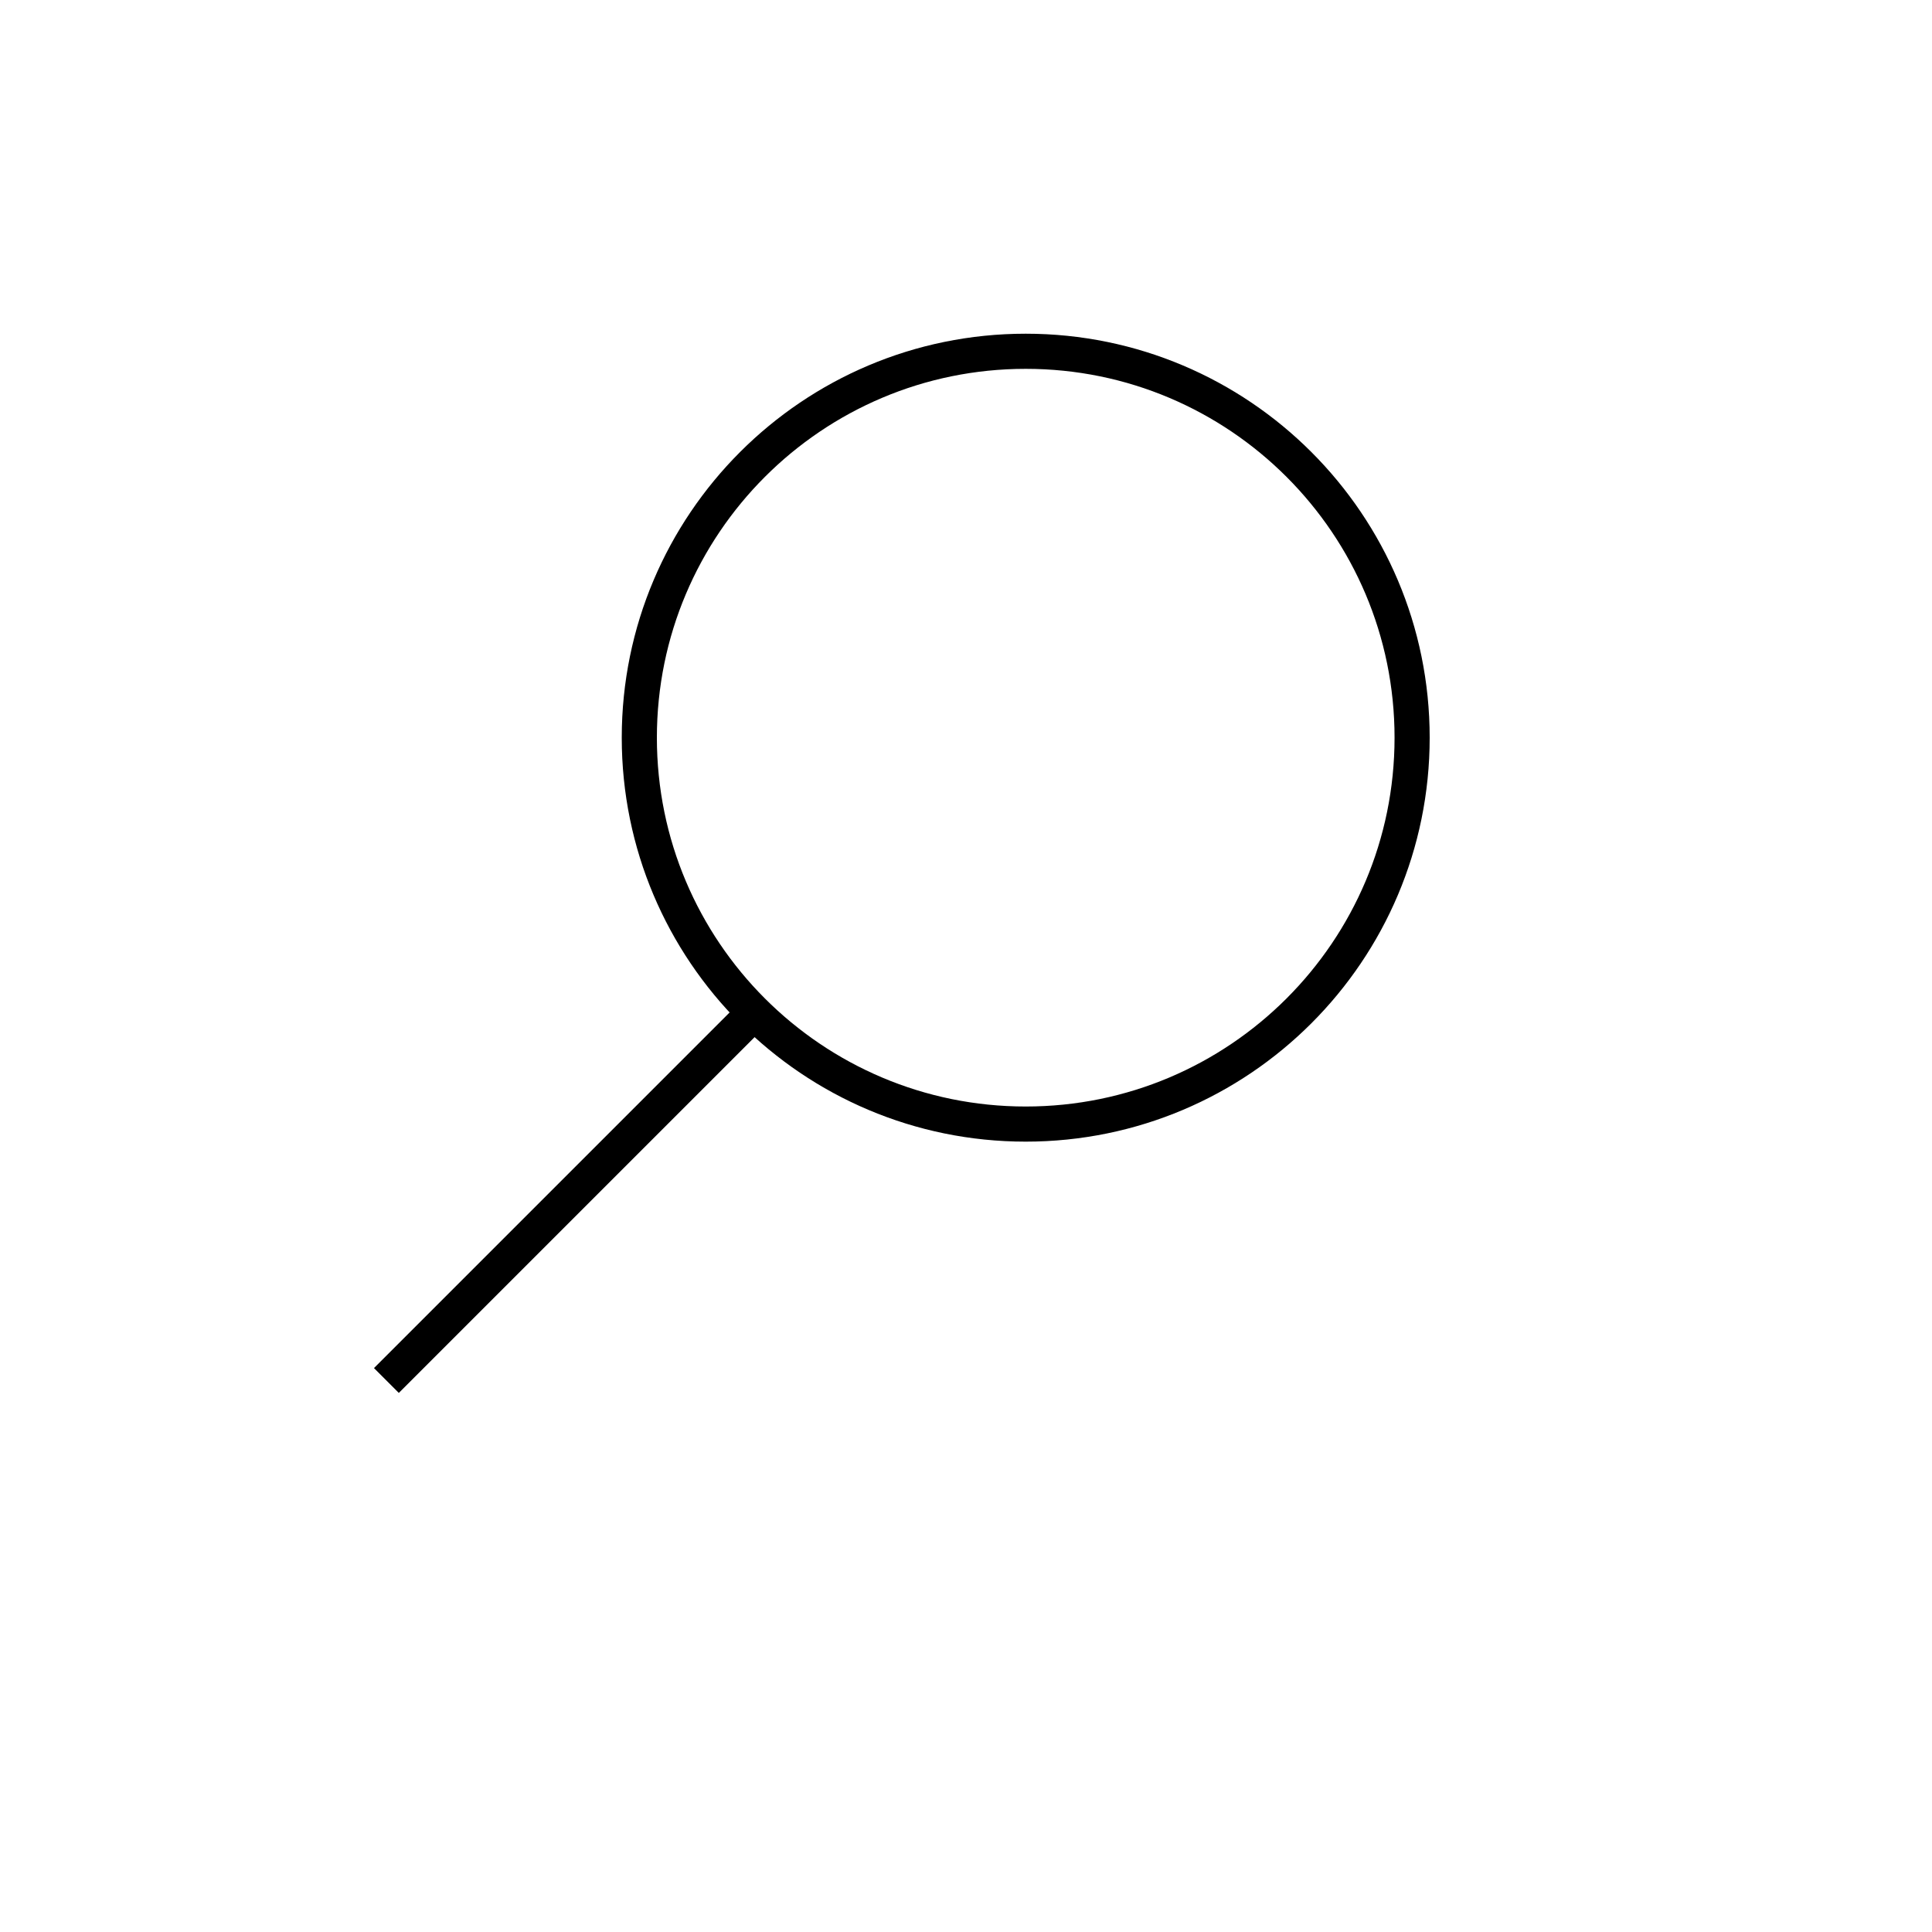
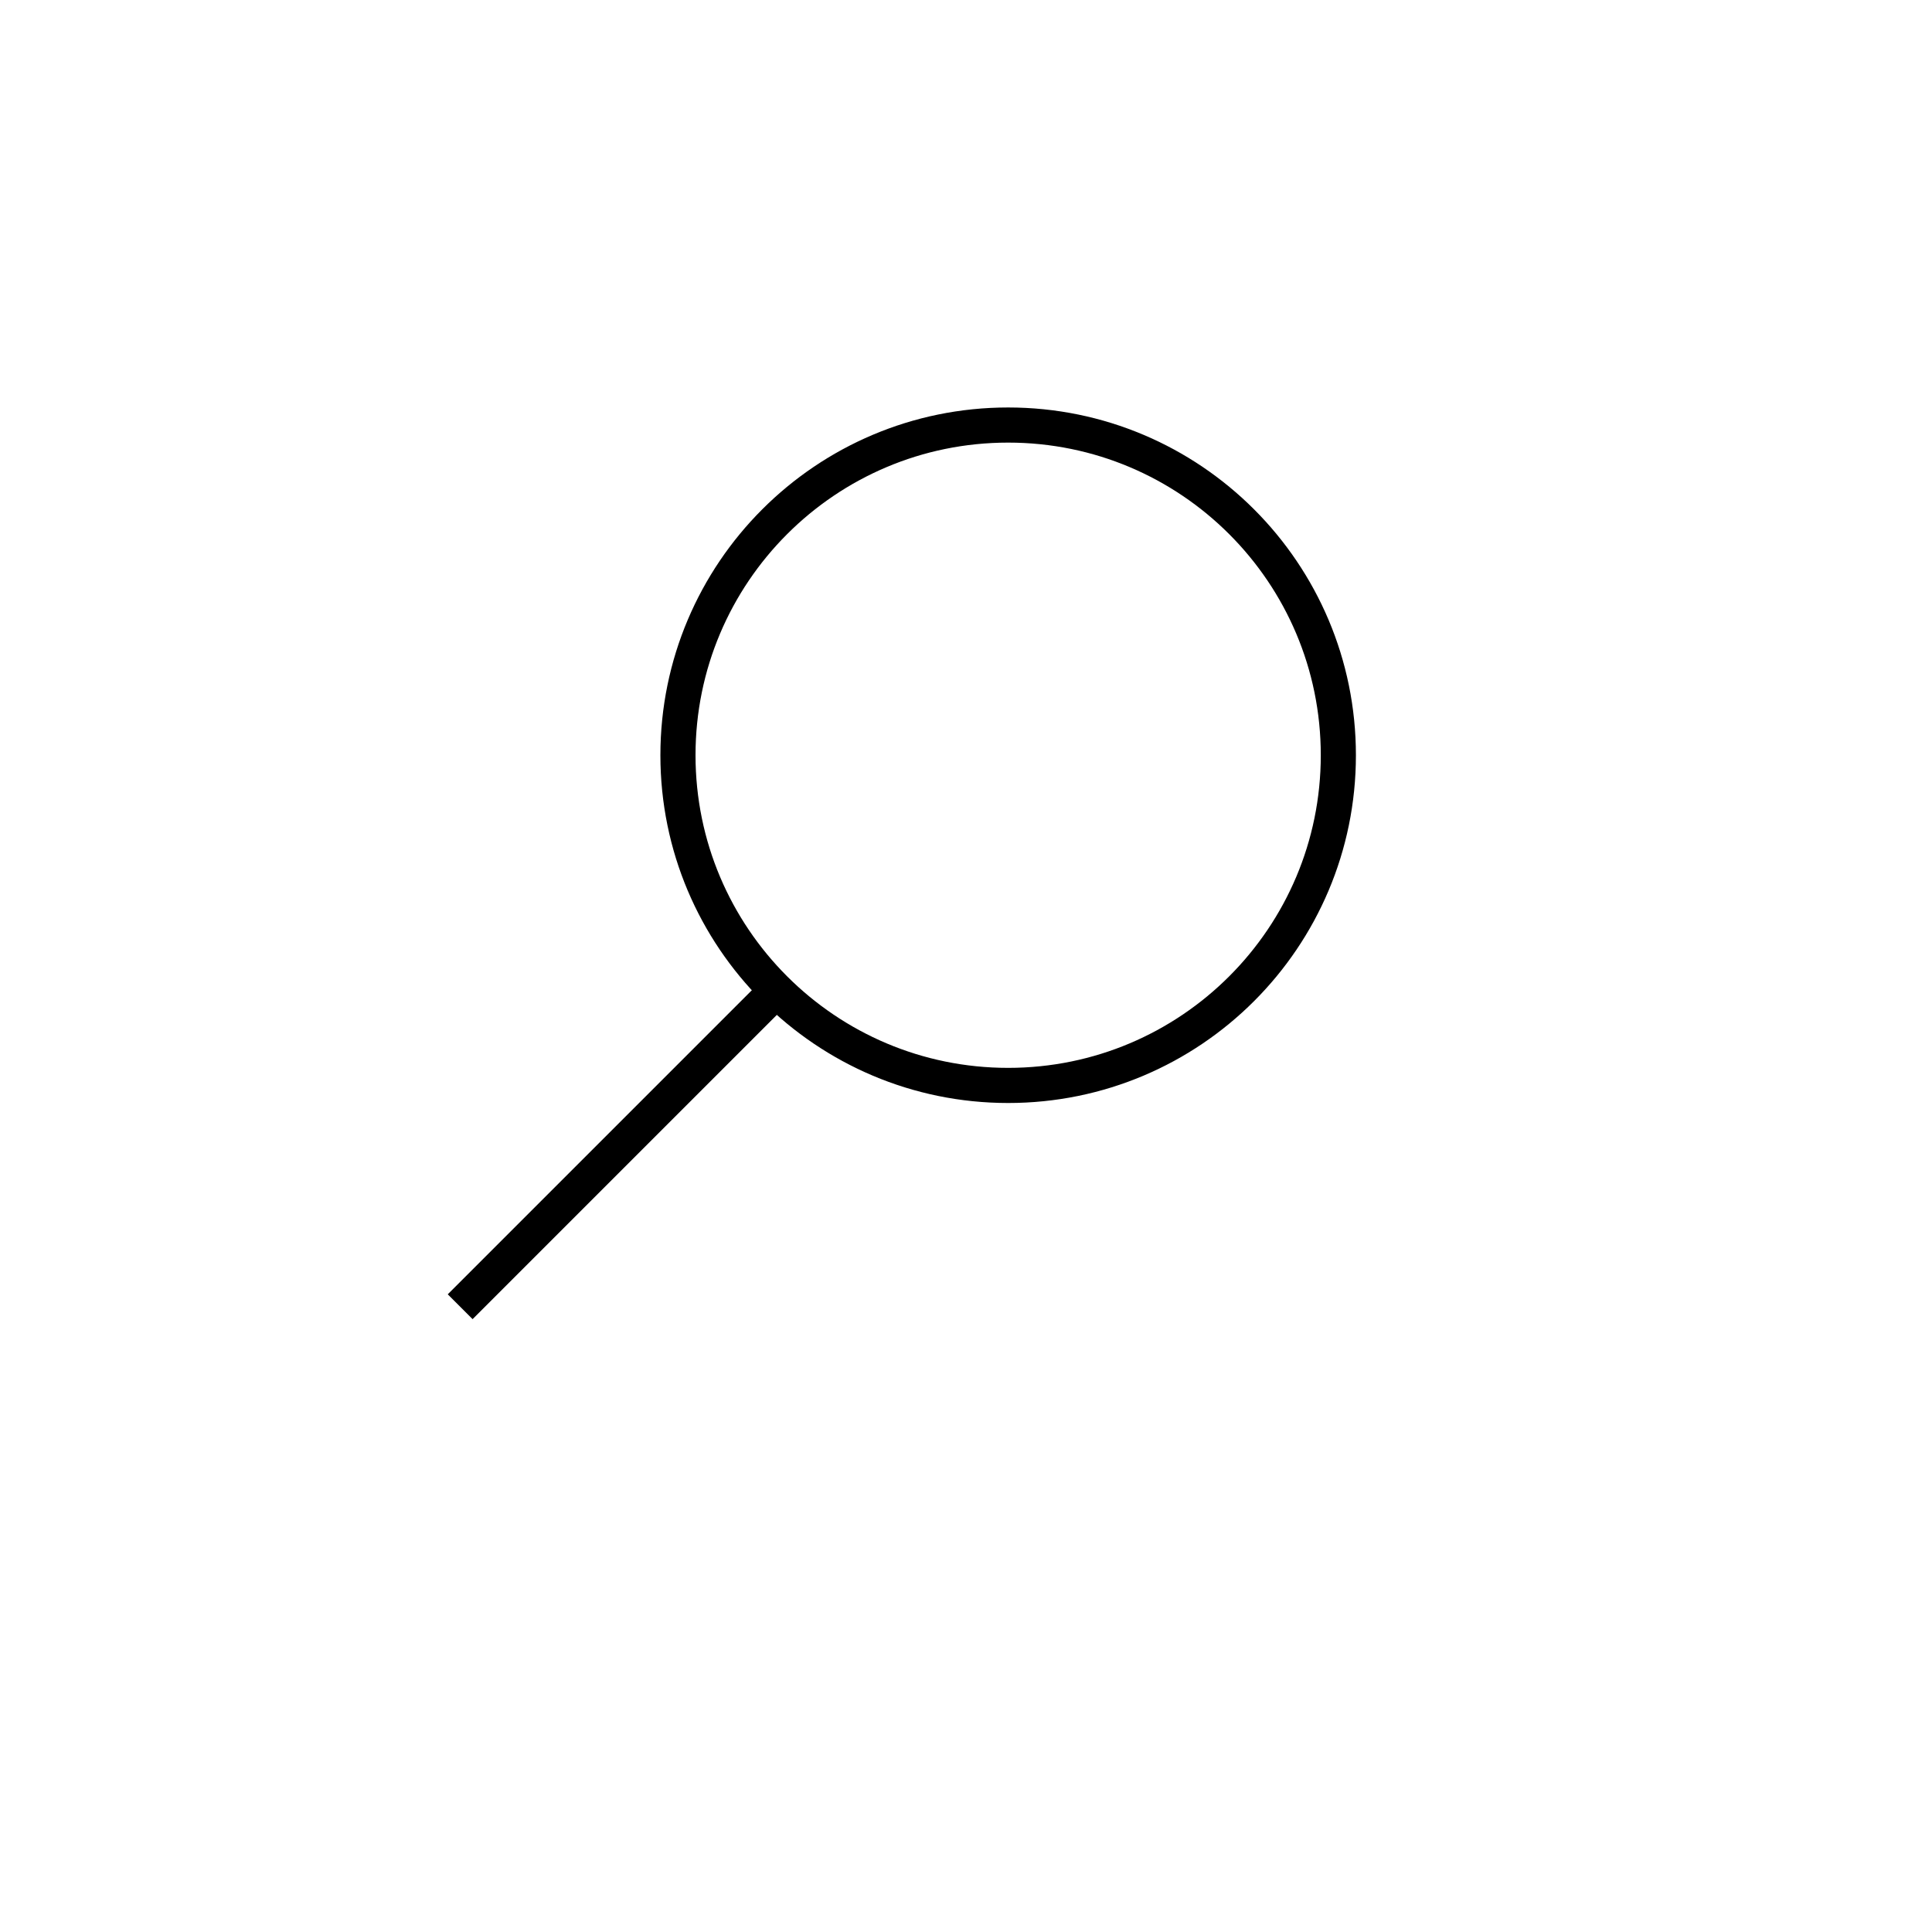
<svg xmlns="http://www.w3.org/2000/svg" version="1.1" id="Layer_1" x="0px" y="0px" viewBox="0 0 55 55" style="enable-background:new 0 0 55 55;" xml:space="preserve">
  <style type="text/css">
	.st0{fill:none;stroke:#000000;stroke-miterlimit:10;}
</style>
-   <circle class="st0" cx="29.2" cy="21" r="11" />
-   <line class="st0" x1="11" y1="39.3" x2="21.4" y2="28.9" />
+   <circle class="st0" cx="28.7" cy="21.5" r="9.4" />
+   <line class="st0" x1="13.1" y1="37.2" x2="22" y2="28.3" />
</svg>
